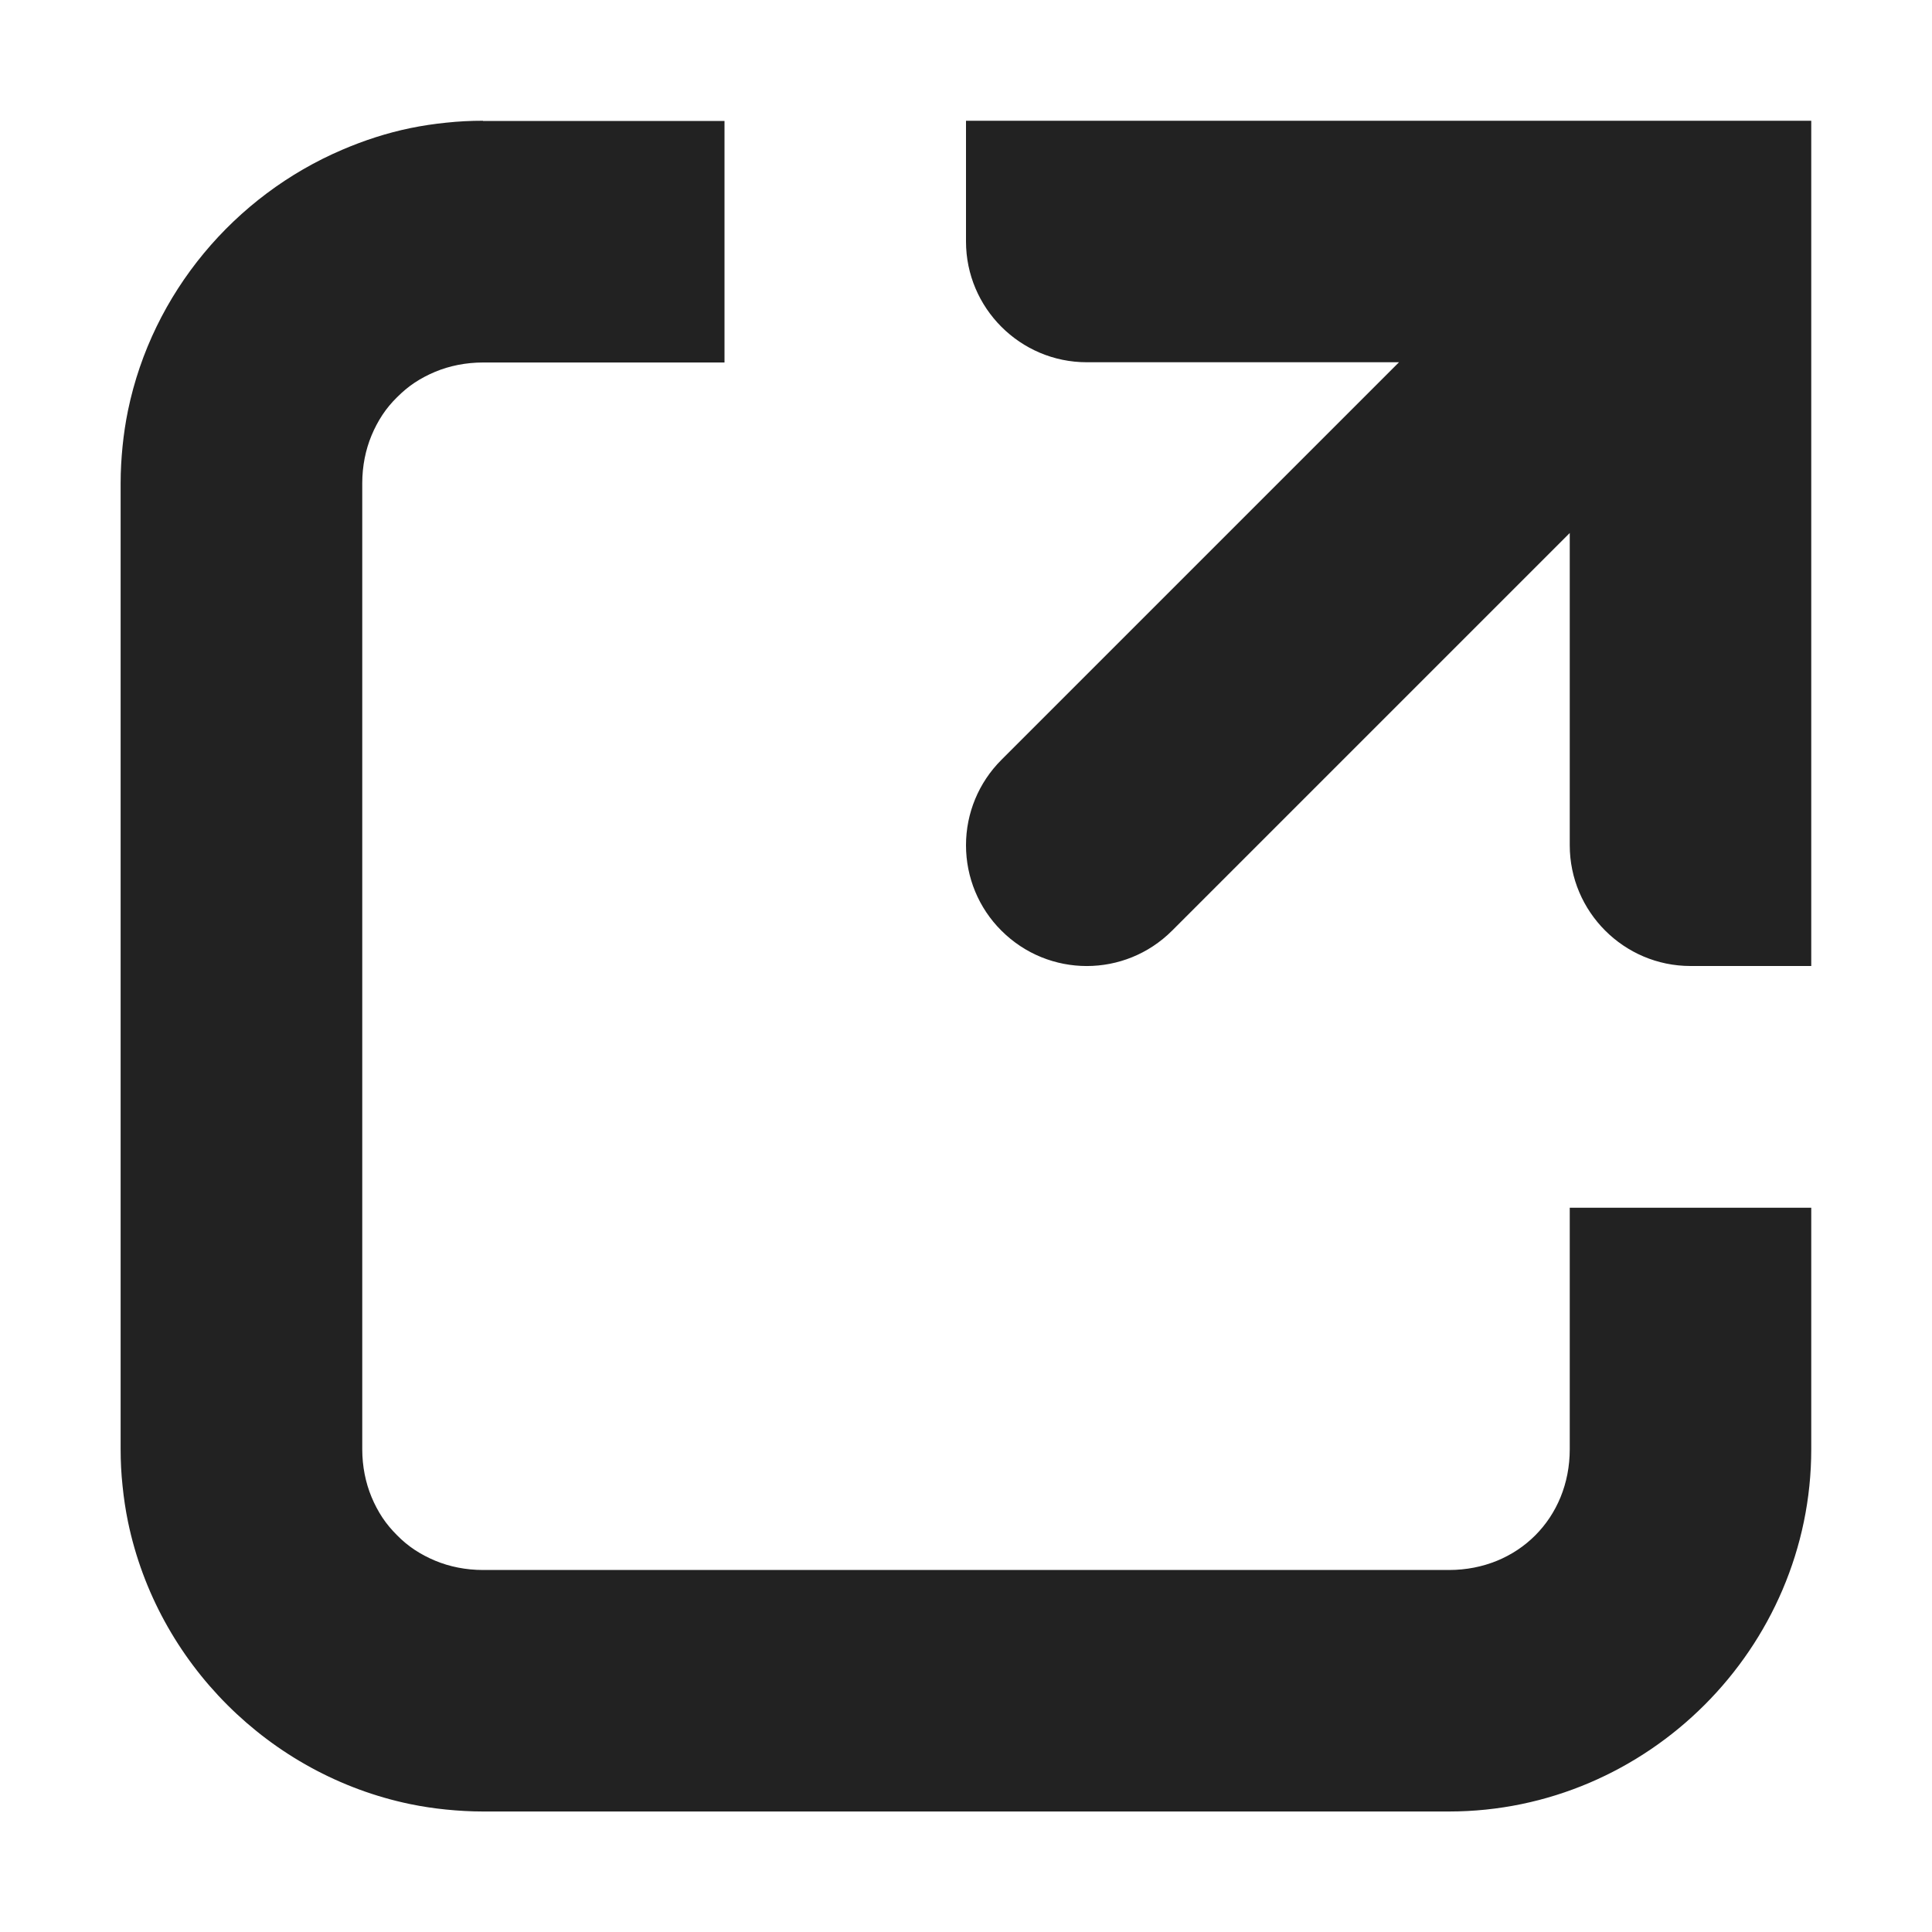
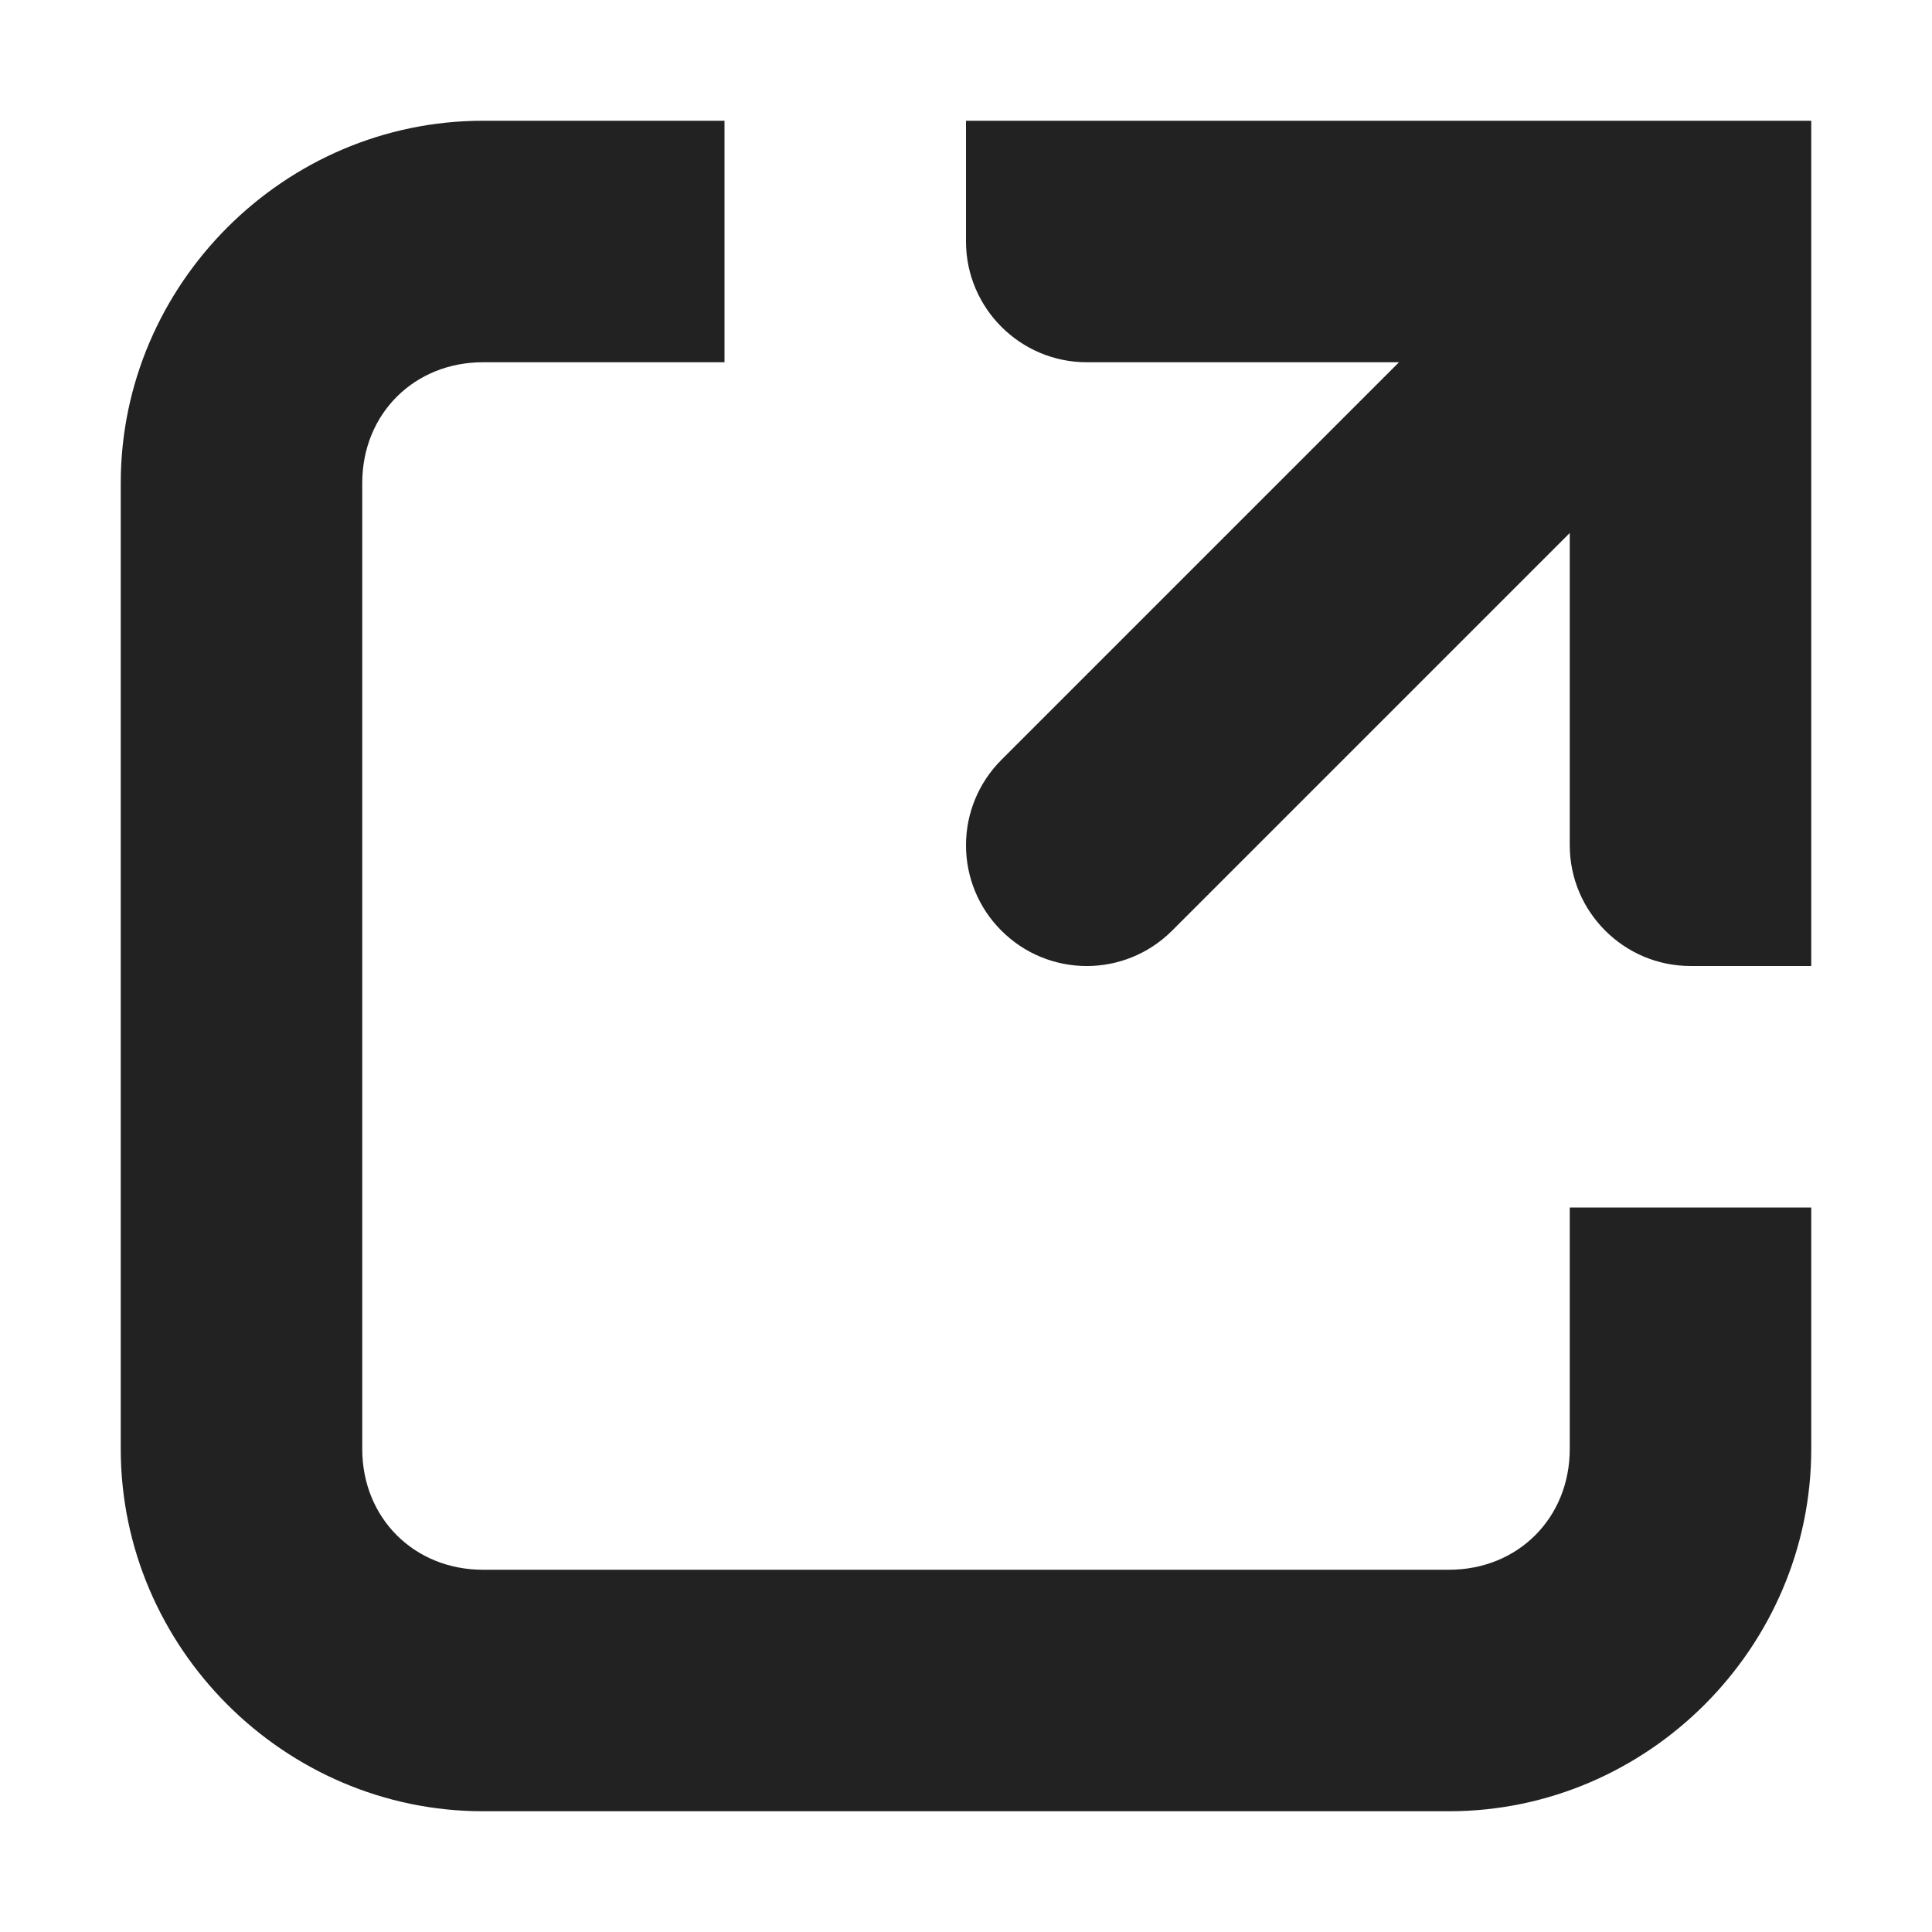
<svg xmlns="http://www.w3.org/2000/svg" width="16" height="16" version="1.1">
-   <path d="m4 1c-0.103 0-0.204 0.005-0.305 0.016-0.1 0.01-0.2 0.025-0.297 0.045-0.194 0.04-0.381 0.101-0.561 0.178-0.896 0.382-1.576 1.188-1.777 2.16-0.02 0.097-0.035 0.197-0.045 0.297-0.01 0.1-0.016 0.202-0.016 0.305v8c0 0.103 0.005 0.204 0.016 0.305 0.01 0.1 0.025 0.2 0.045 0.297 0.242 1.167 1.171 2.096 2.338 2.338 0.097 0.02 0.197 0.035 0.297 0.045 0.1 0.01 0.202 0.016 0.305 0.016h8c1.645 0 3-1.355 3-3v-2h-2v2c0 0.57-0.43 1-1 1h-8c-0.071 0-0.141-0.007-0.207-0.02-0.066-0.013-0.129-0.032-0.189-0.057-0.06-0.025-0.117-0.055-0.17-0.09-0.053-0.035-0.102-0.076-0.146-0.121-0.045-0.045-0.086-0.093-0.121-0.146-0.035-0.053-0.065-0.11-0.09-0.17-0.025-0.06-0.044-0.123-0.057-0.189-0.013-0.066-0.02-0.136-0.02-0.207v-8c0-0.071 0.007-0.141 0.02-0.207 0.013-0.066 0.032-0.129 0.057-0.189 0.025-0.06 0.055-0.117 0.09-0.17 0.035-0.053 0.076-0.102 0.121-0.146 0.045-0.045 0.093-0.086 0.146-0.121 0.053-0.035 0.11-0.065 0.17-0.09 0.06-0.025 0.123-0.044 0.189-0.057 0.066-0.013 0.136-0.02 0.207-0.02h2v-2h-2zm4 0v1c0 0.551 0.449 1 1 1h2.586l-3.293 3.293c-0.188 0.188-0.293 0.441-0.293 0.707s0.105 0.52 0.293 0.707c0.391 0.391 1.023 0.391 1.414 0l3.293-3.293v2.586c0 0.551 0.449 1 1 1h1v-7h-7z" fill="#222" />
+   <path d="m4 1c-1.645 0-3 1.355-3 3v8c0 1.645 1.355 3 3 3h8c1.645 0 3-1.355 3-3v-2h-2v2c0 0.571-0.429 1-1 1h-8c-0.571 0-1-0.429-1-1v-8c0-0.571 0.429-1 1-1h2v-2zm4 0v1c0 0.551 0.449 1 1 1h2.586l-3.293 3.293c-0.188 0.188-0.293 0.441-0.293 0.707s0.105 0.52 0.293 0.707c0.391 0.391 1.023 0.391 1.414 0l3.293-3.293v2.586c0 0.551 0.449 1 1 1h1v-7h-7z" fill="#222" />
</svg>
